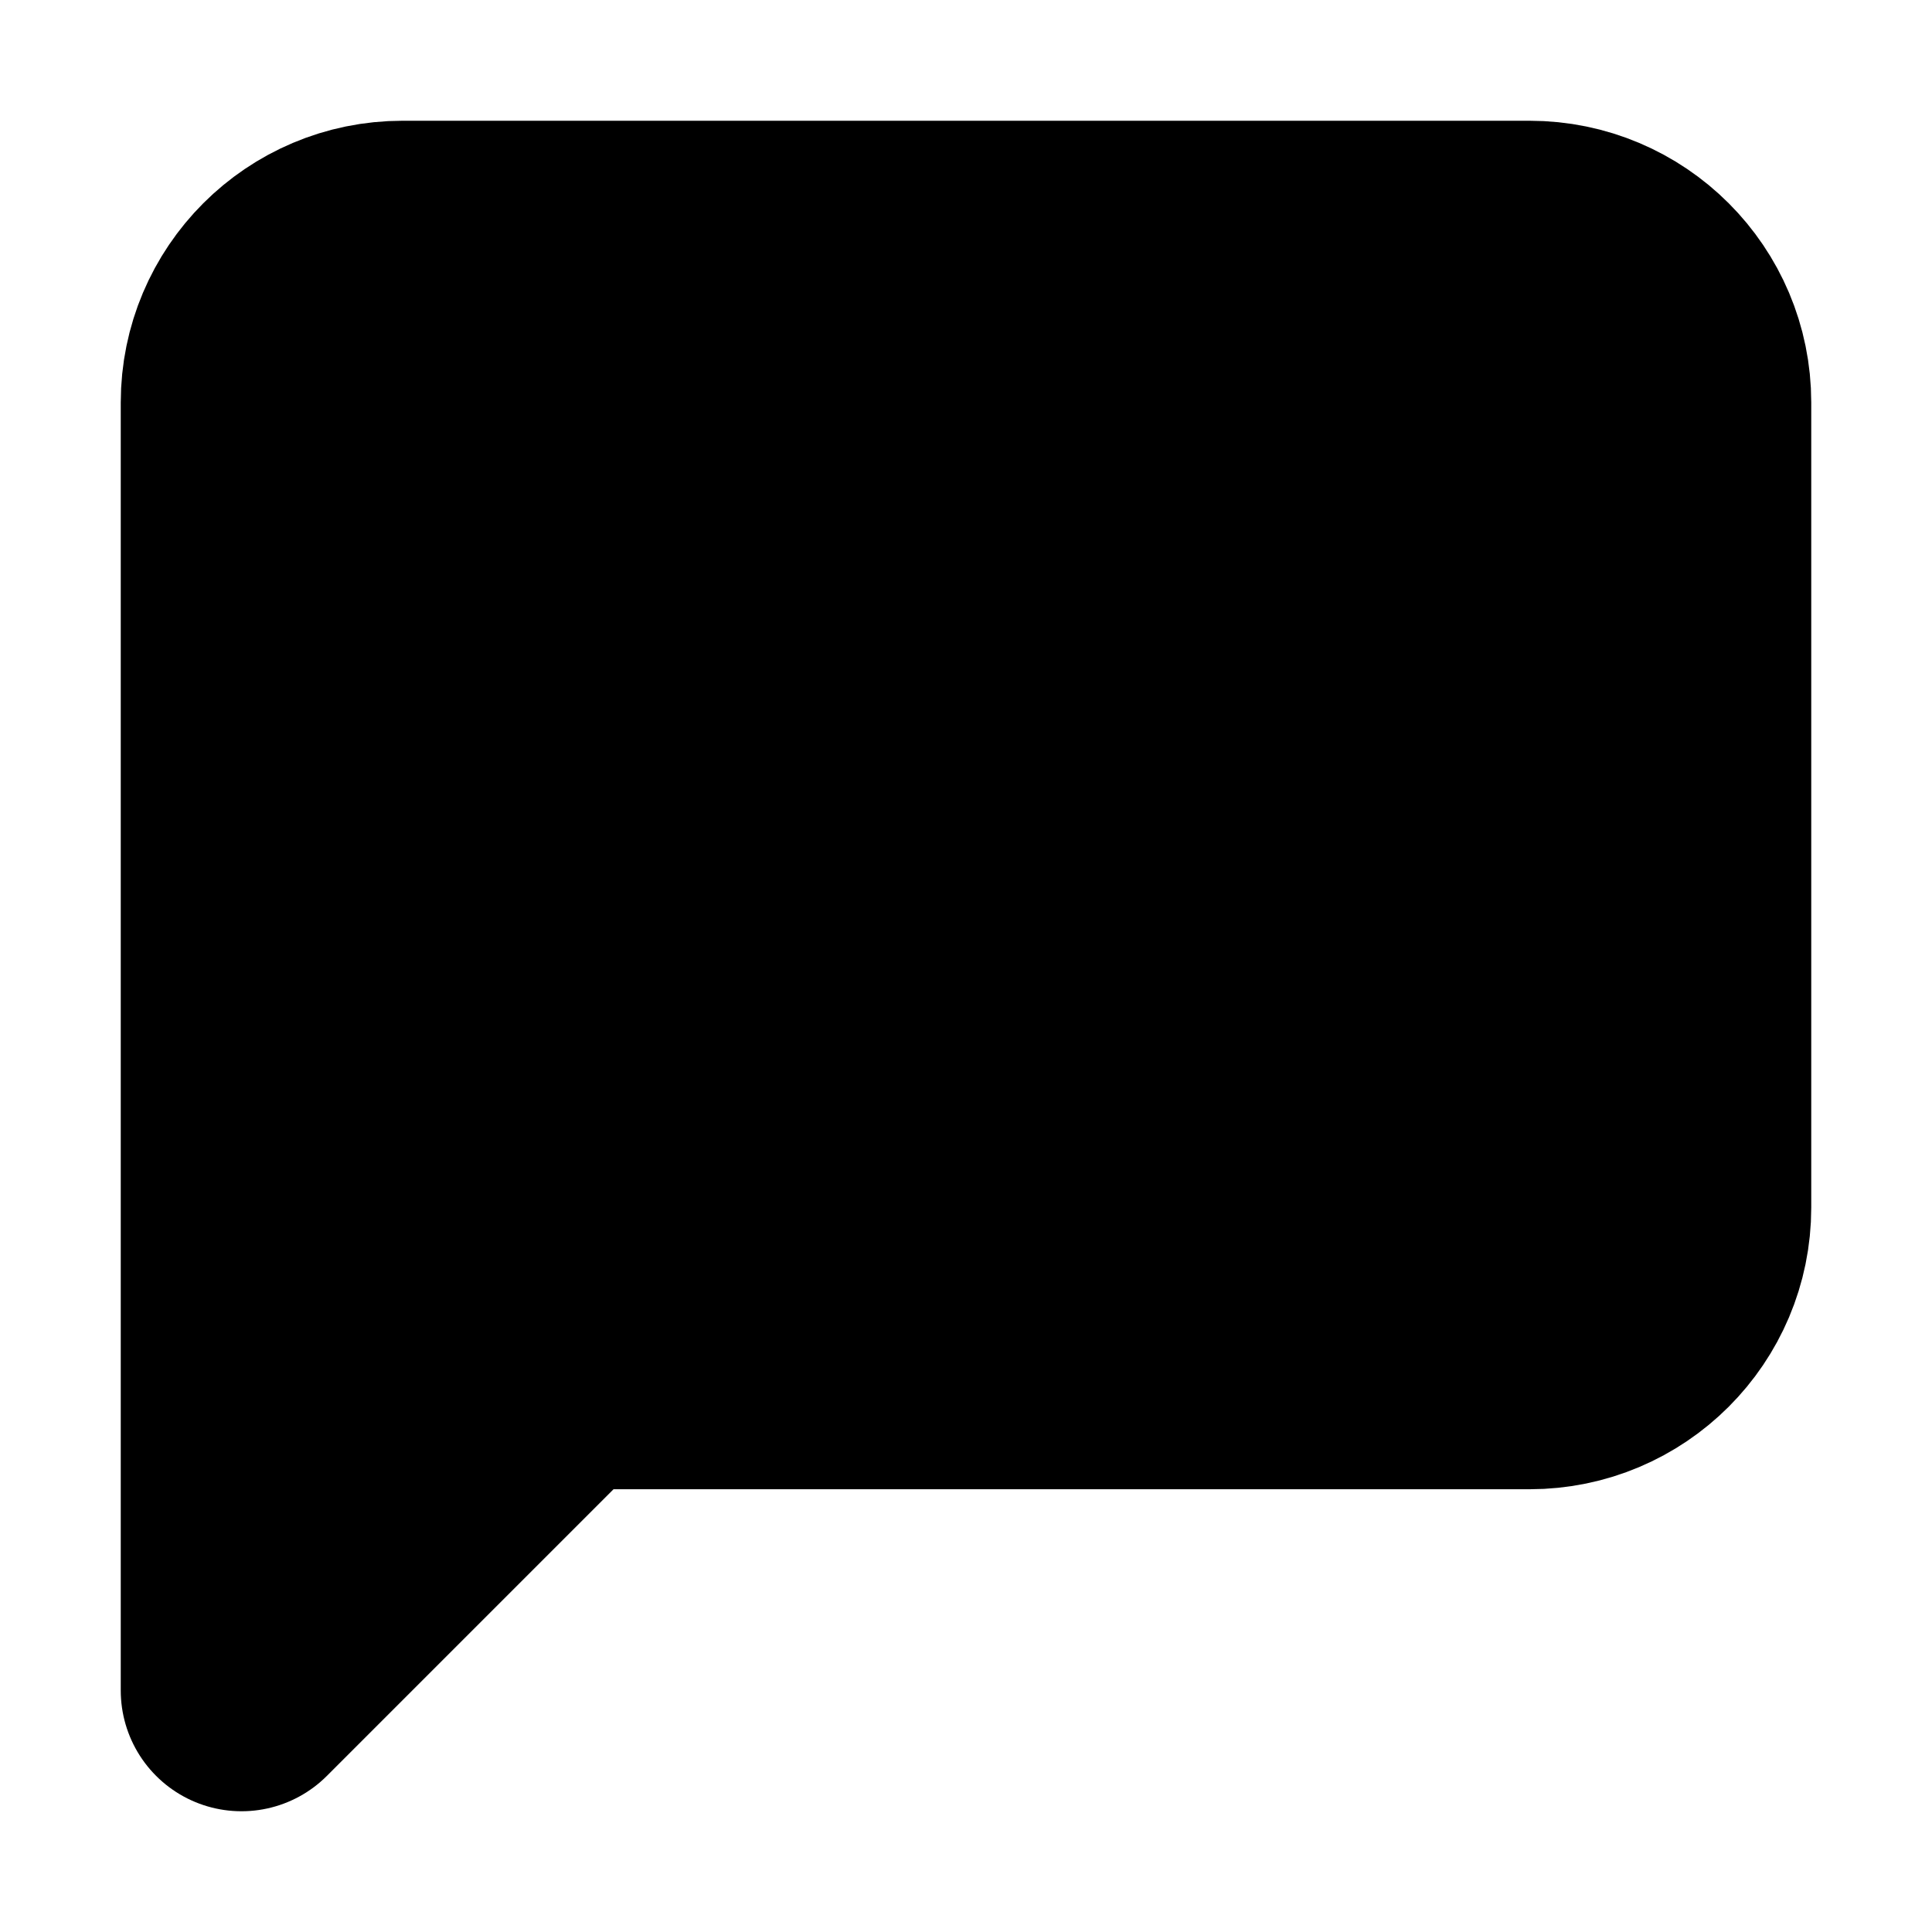
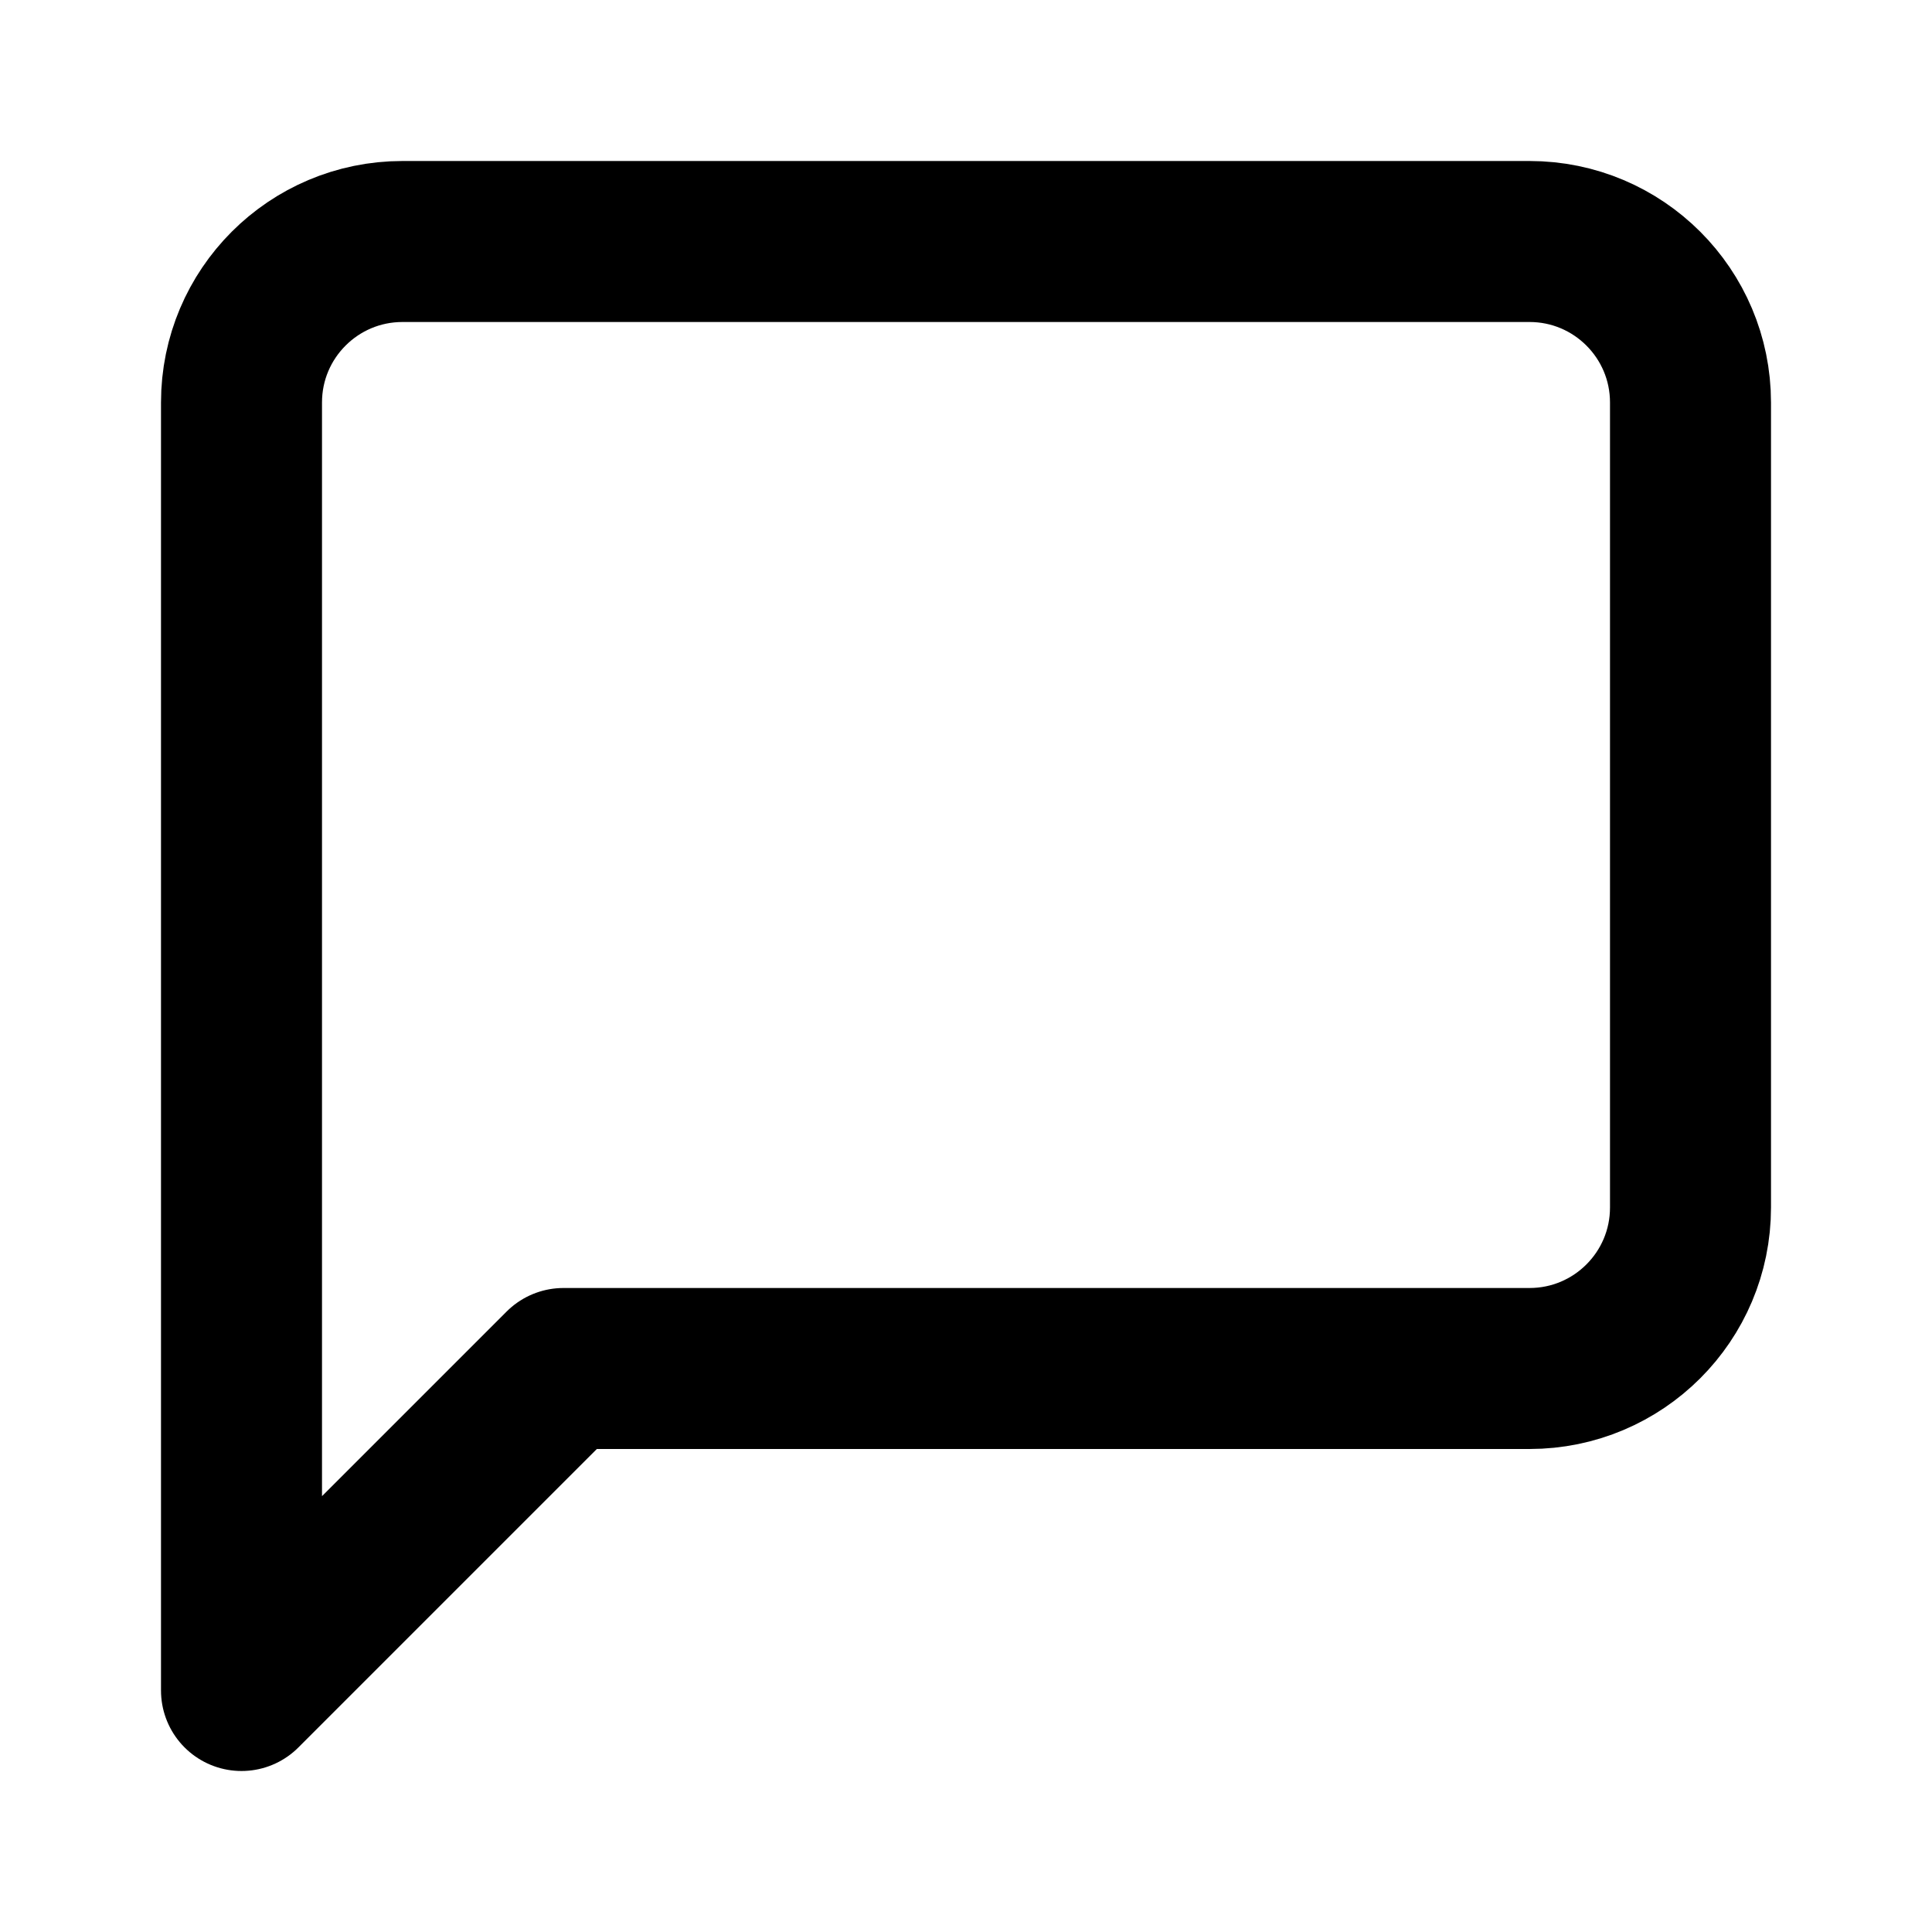
- <svg xmlns="http://www.w3.org/2000/svg" width="1em" height="1em">
-   <g id="tuiIconMessageSquare">
-     <svg x="50%" y="50%" width="1em" height="1em" overflow="visible" viewBox="0 0 16 16">
-       <svg x="-8" y="-8">
-         <svg width="16" height="16" viewBox="0 0 24 24" stroke="currentColor" stroke-width="3" stroke-linecap="round" stroke-linejoin="round">
-           <path d="M21 15a2 2 0 0 1-2 2H7l-4 4V5a2 2 0 0 1 2-2h14a2 2 0 0 1 2 2z" />
-         </svg>
-       </svg>
-     </svg>
-   </g>
+ <svg xmlns="http://www.w3.org/2000/svg" class="lucide lucide-message-square" width="24" height="24" viewBox="0 0 24 24" fill="none" stroke="currentColor" stroke-width="2" stroke-linecap="round" stroke-linejoin="round">
+   <path vector-effect="non-scaling-stroke" d="M21 15a2 2 0 0 1-2 2H7l-4 4V5a2 2 0 0 1 2-2h14a2 2 0 0 1 2 2z" />
</svg>
